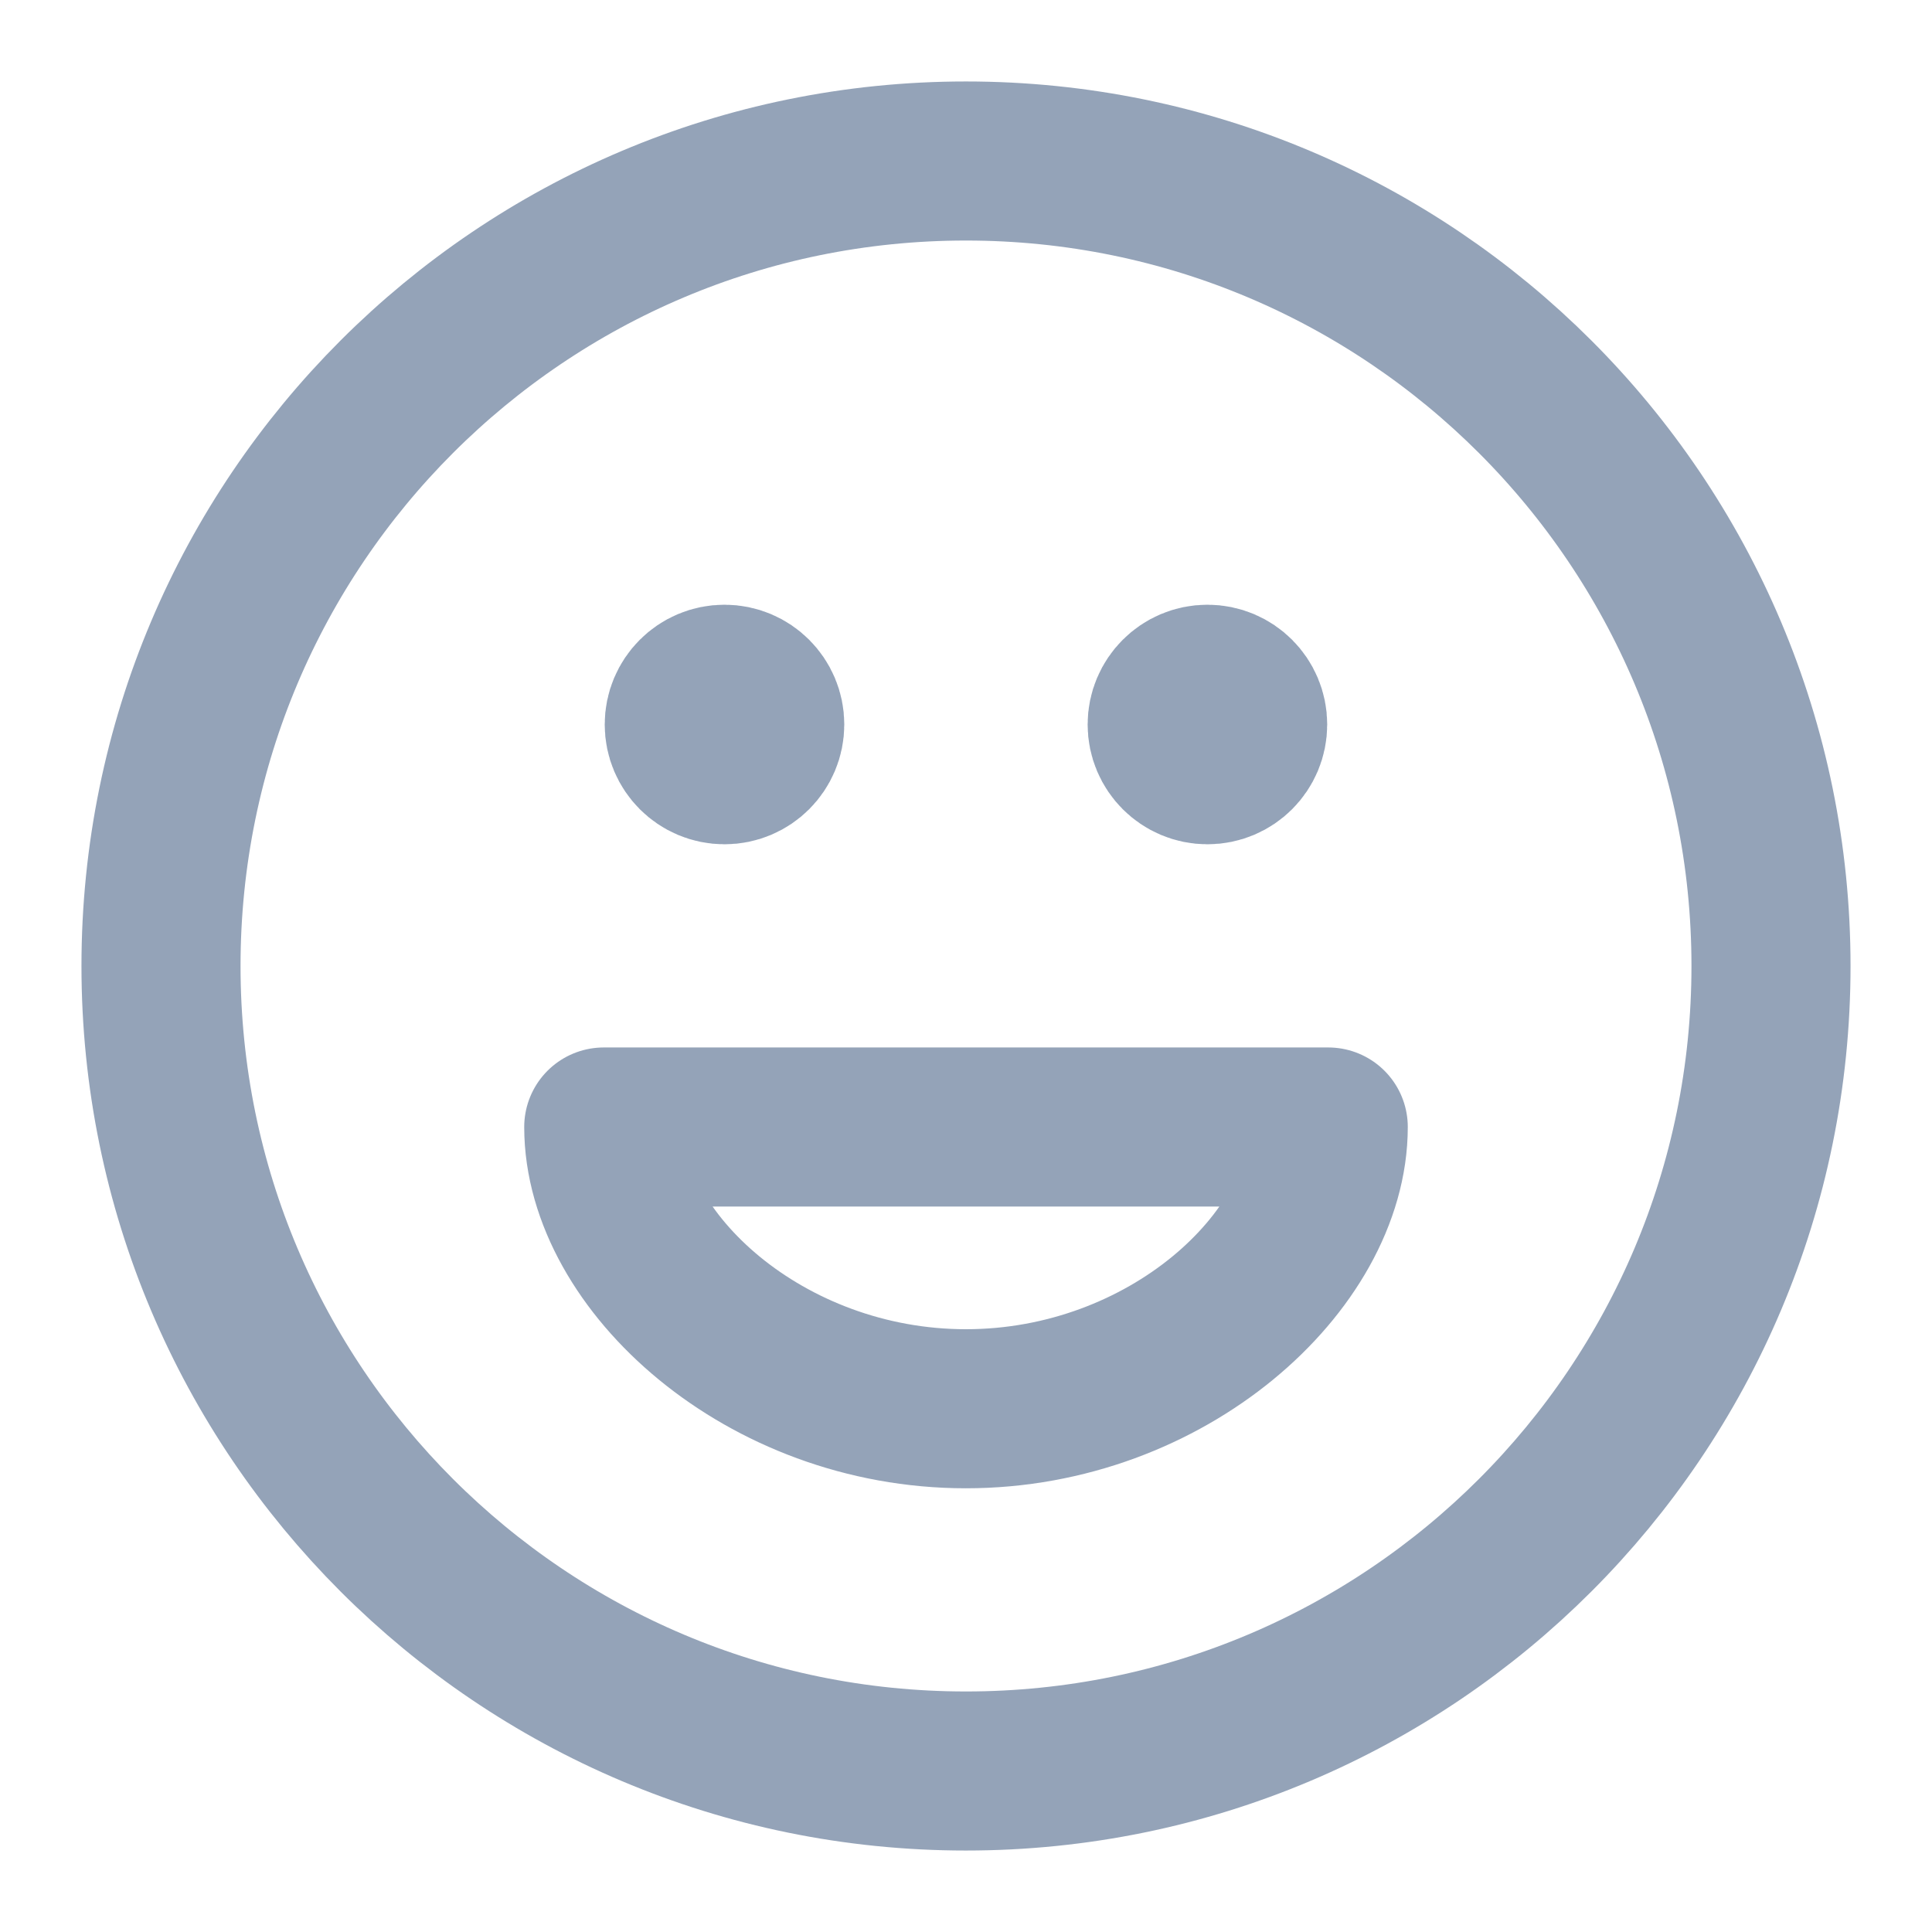
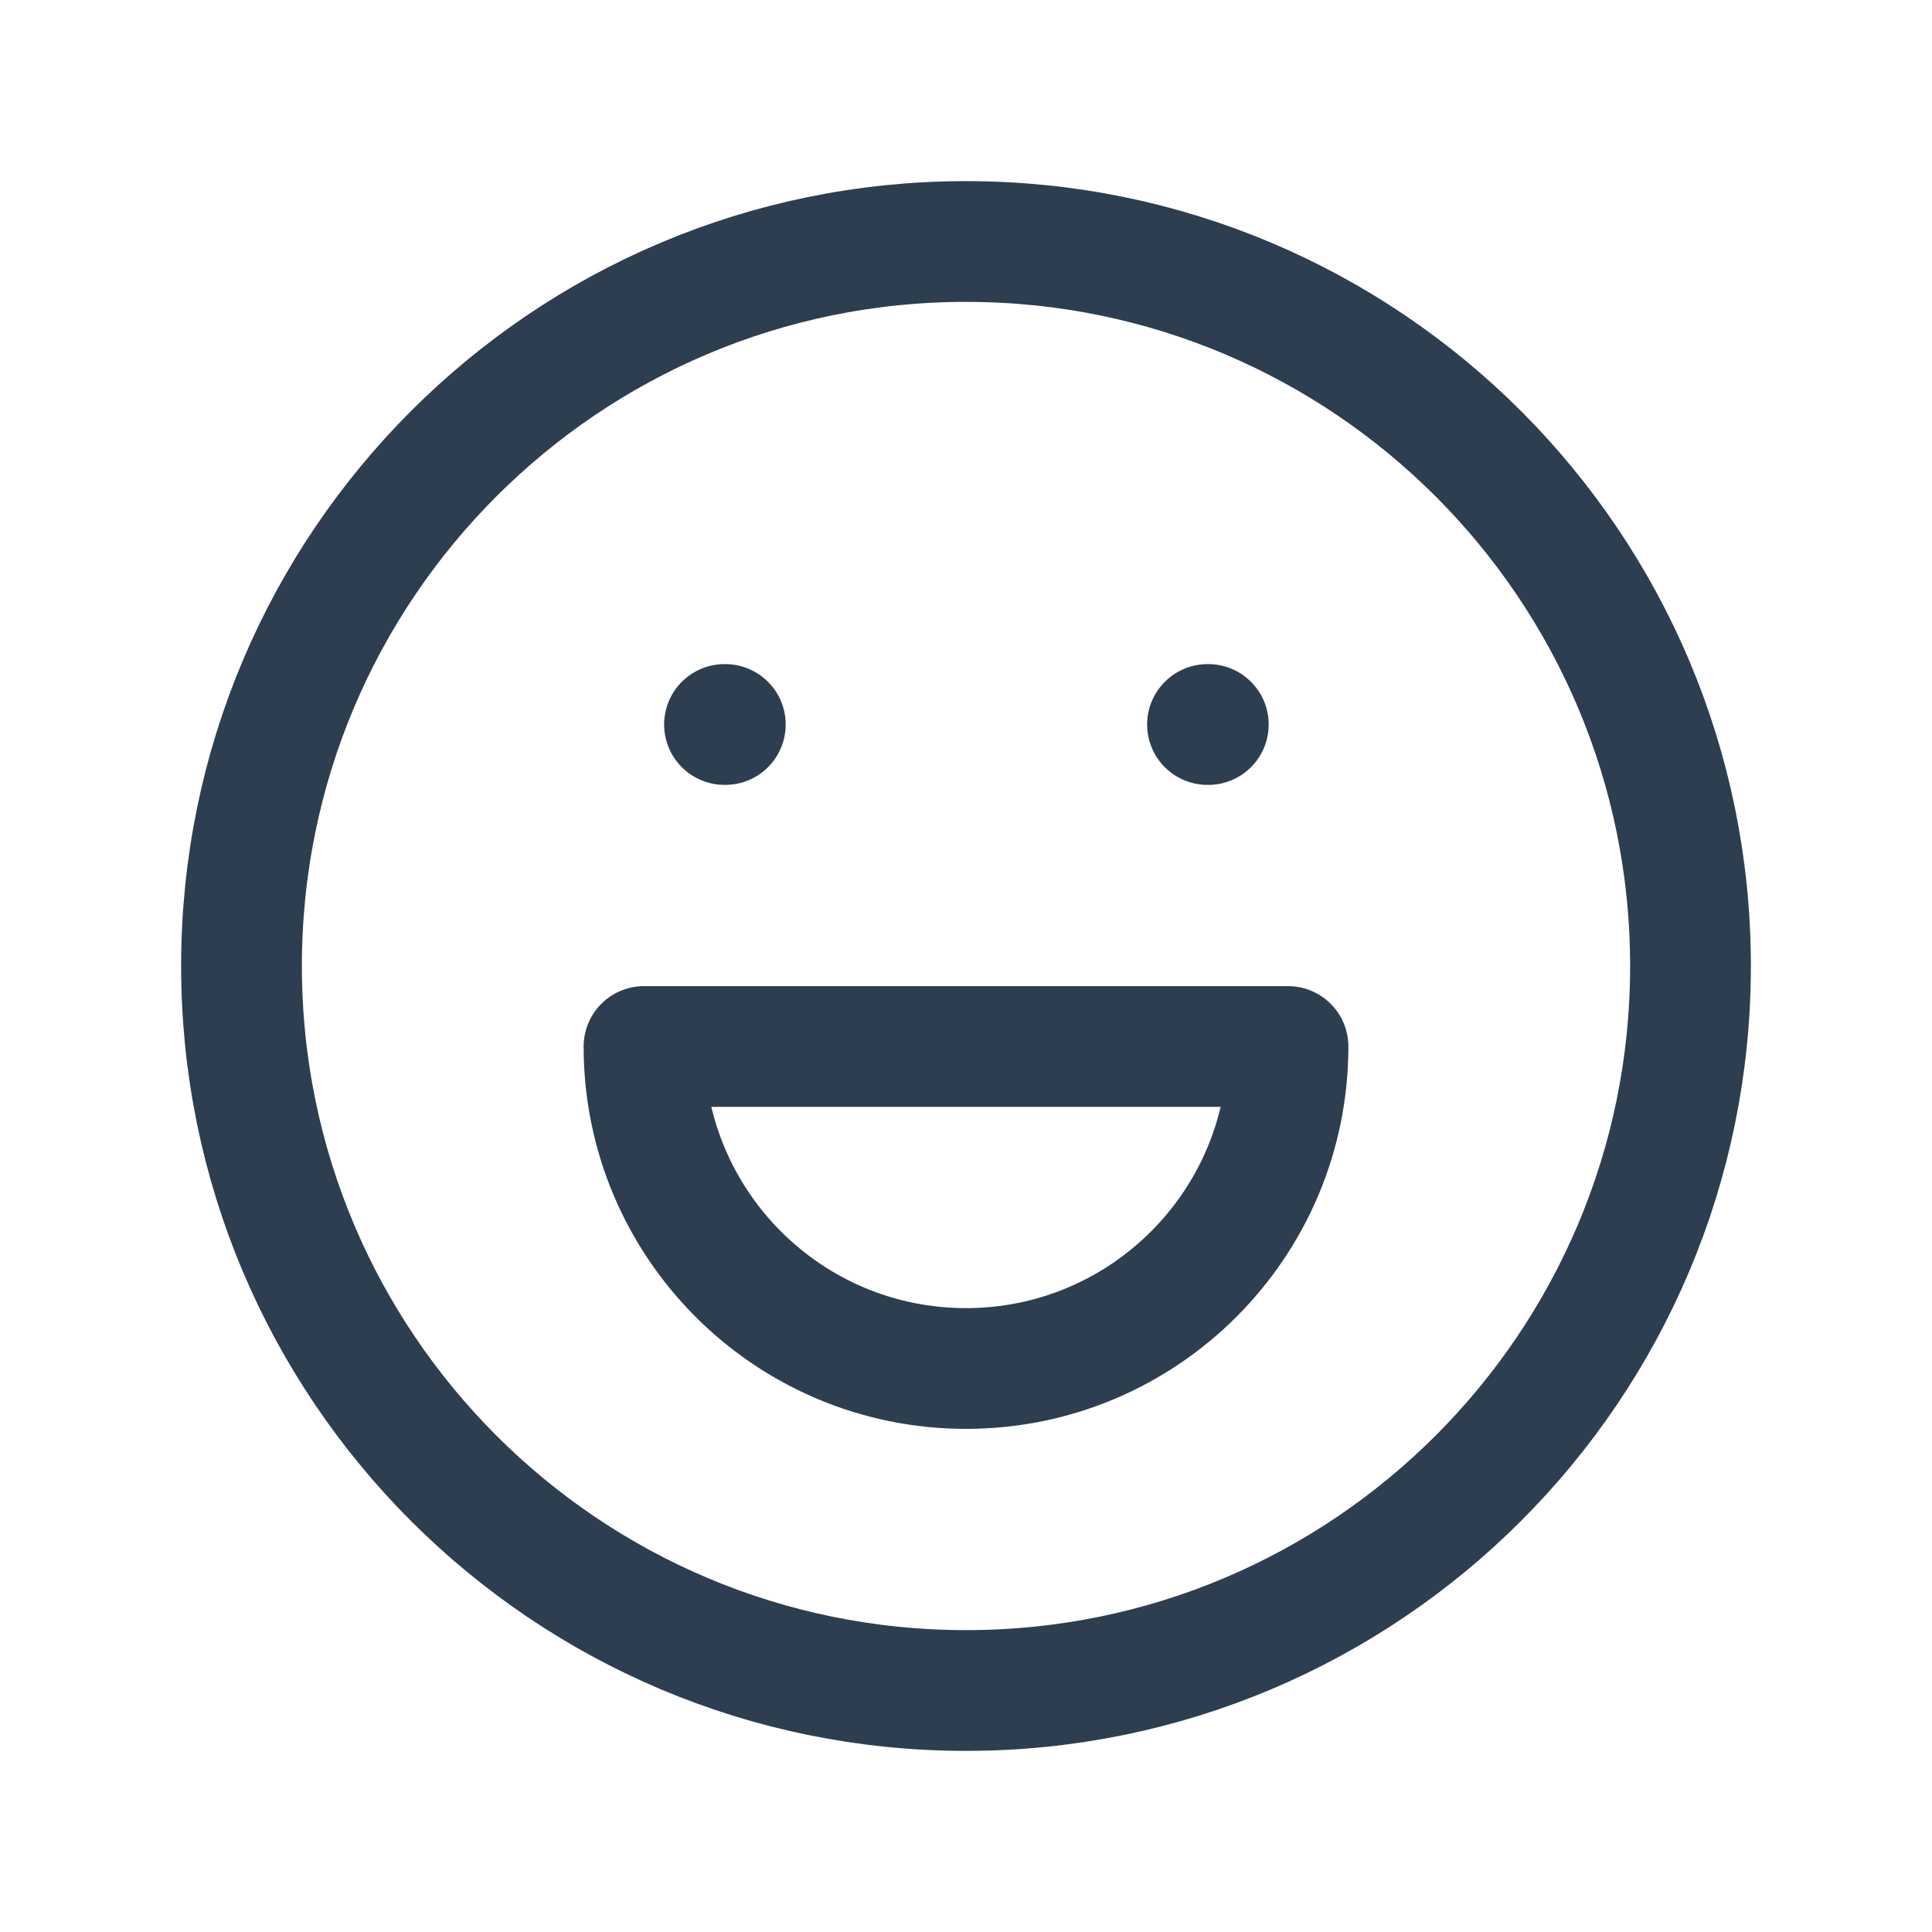
- <svg xmlns="http://www.w3.org/2000/svg" width="24" height="24" viewBox="0 0 24 24" fill="none">
-   <path d="M14.999 9H15.009M9 9H9.01M22 12C22 17.523 17.522 22 11.999 22C6.477 22 2 17.523 2 12C2 6.477 6.477 2 11.999 2C17.522 2 22 6.477 22 12ZM15.499 9C15.499 9.276 15.276 9.5 14.999 9.5C14.723 9.5 14.499 9.276 14.499 9C14.499 8.724 14.723 8.5 14.999 8.5C15.276 8.5 15.499 8.724 15.499 9ZM9.5 9C9.5 9.276 9.276 9.5 9 9.5C8.723 9.5 8.5 9.276 8.5 9C8.5 8.724 8.723 8.5 9 8.5C9.276 8.5 9.5 8.724 9.5 9ZM11.999 17.5C14.5 17.5 16.5 15.667 16.5 14H7.5C7.5 15.667 9.499 17.5 11.999 17.5Z" stroke="#94A3B8" stroke-width="1.976" stroke-linecap="round" stroke-linejoin="round" />
+ <svg xmlns="http://www.w3.org/2000/svg" class="icon icon-tabler icon-tabler-mood-happy" width="44" height="44" viewBox="0 0 24 24" stroke-width="1.5" stroke="#2c3e50" fill="none" stroke-linecap="round" stroke-linejoin="round">
+   <path stroke="none" d="M0 0h24v24H0z" fill="none" />
+   <circle cx="12" cy="12" r="9" />
+   <line x1="9" y1="9" x2="9.01" y2="9" />
+   <line x1="15" y1="9" x2="15.01" y2="9" />
+   <path d="M8 13a4 4 0 1 0 8 0m0 0h-8" />
</svg>
